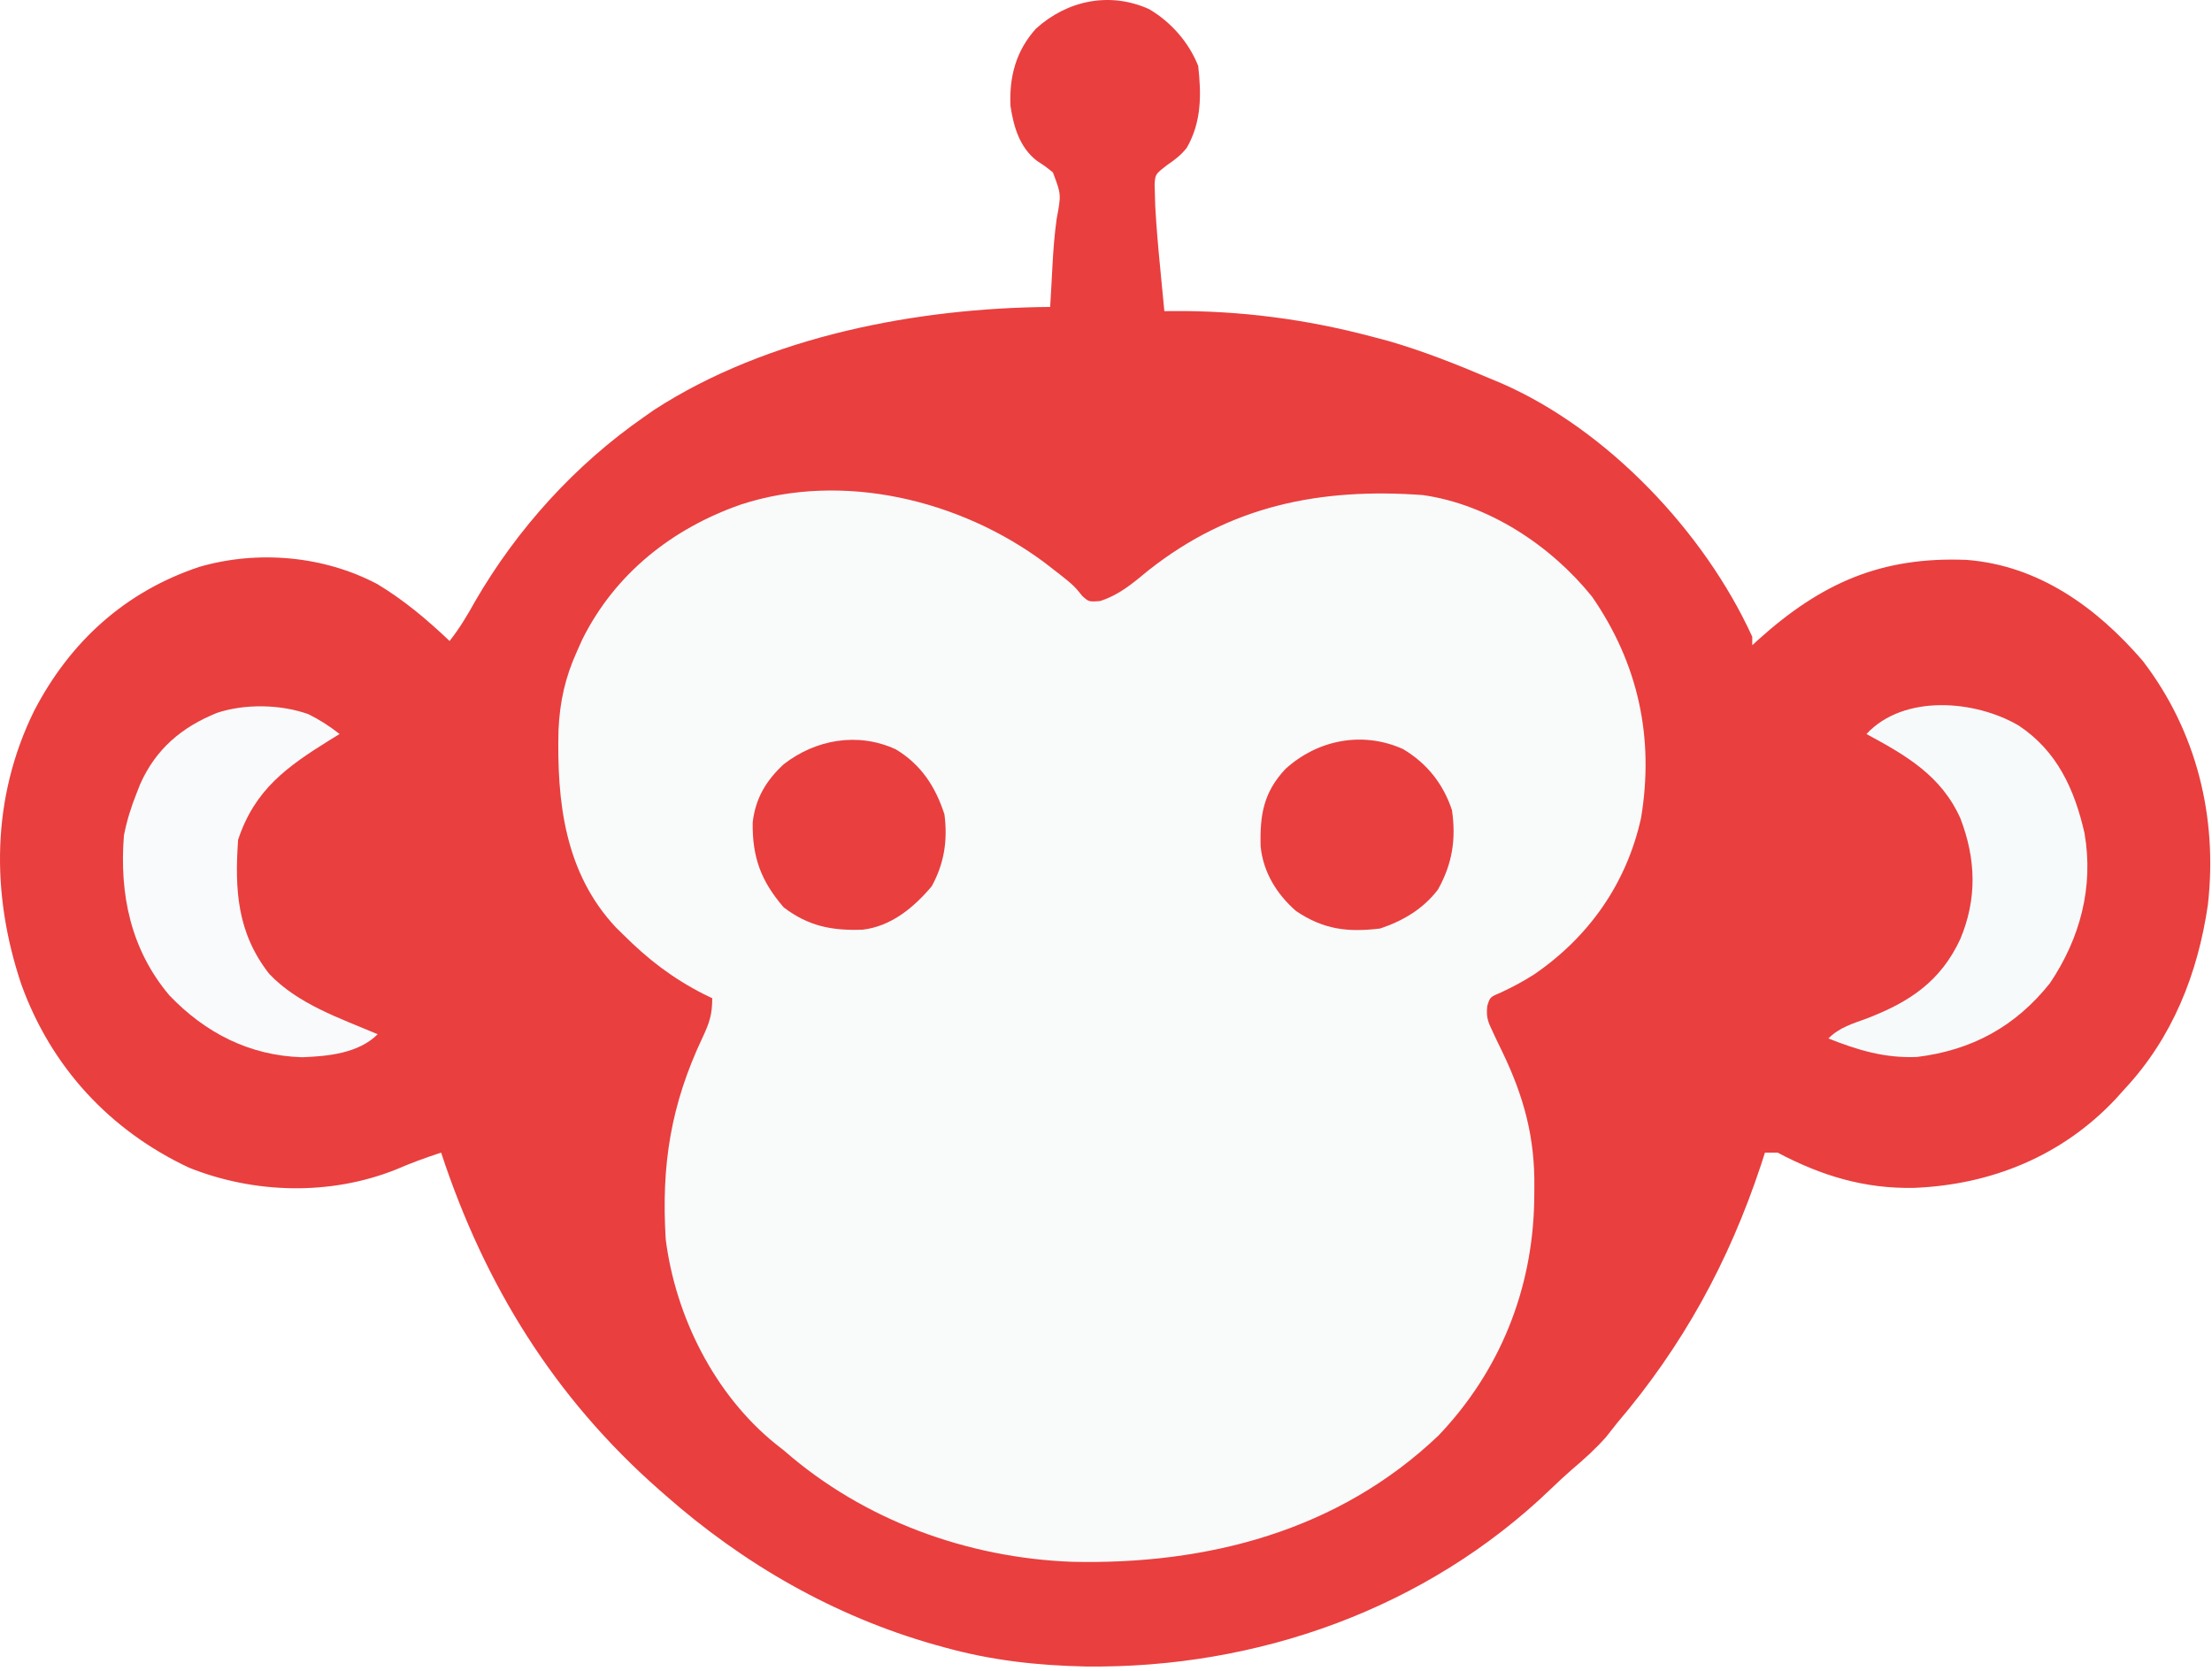
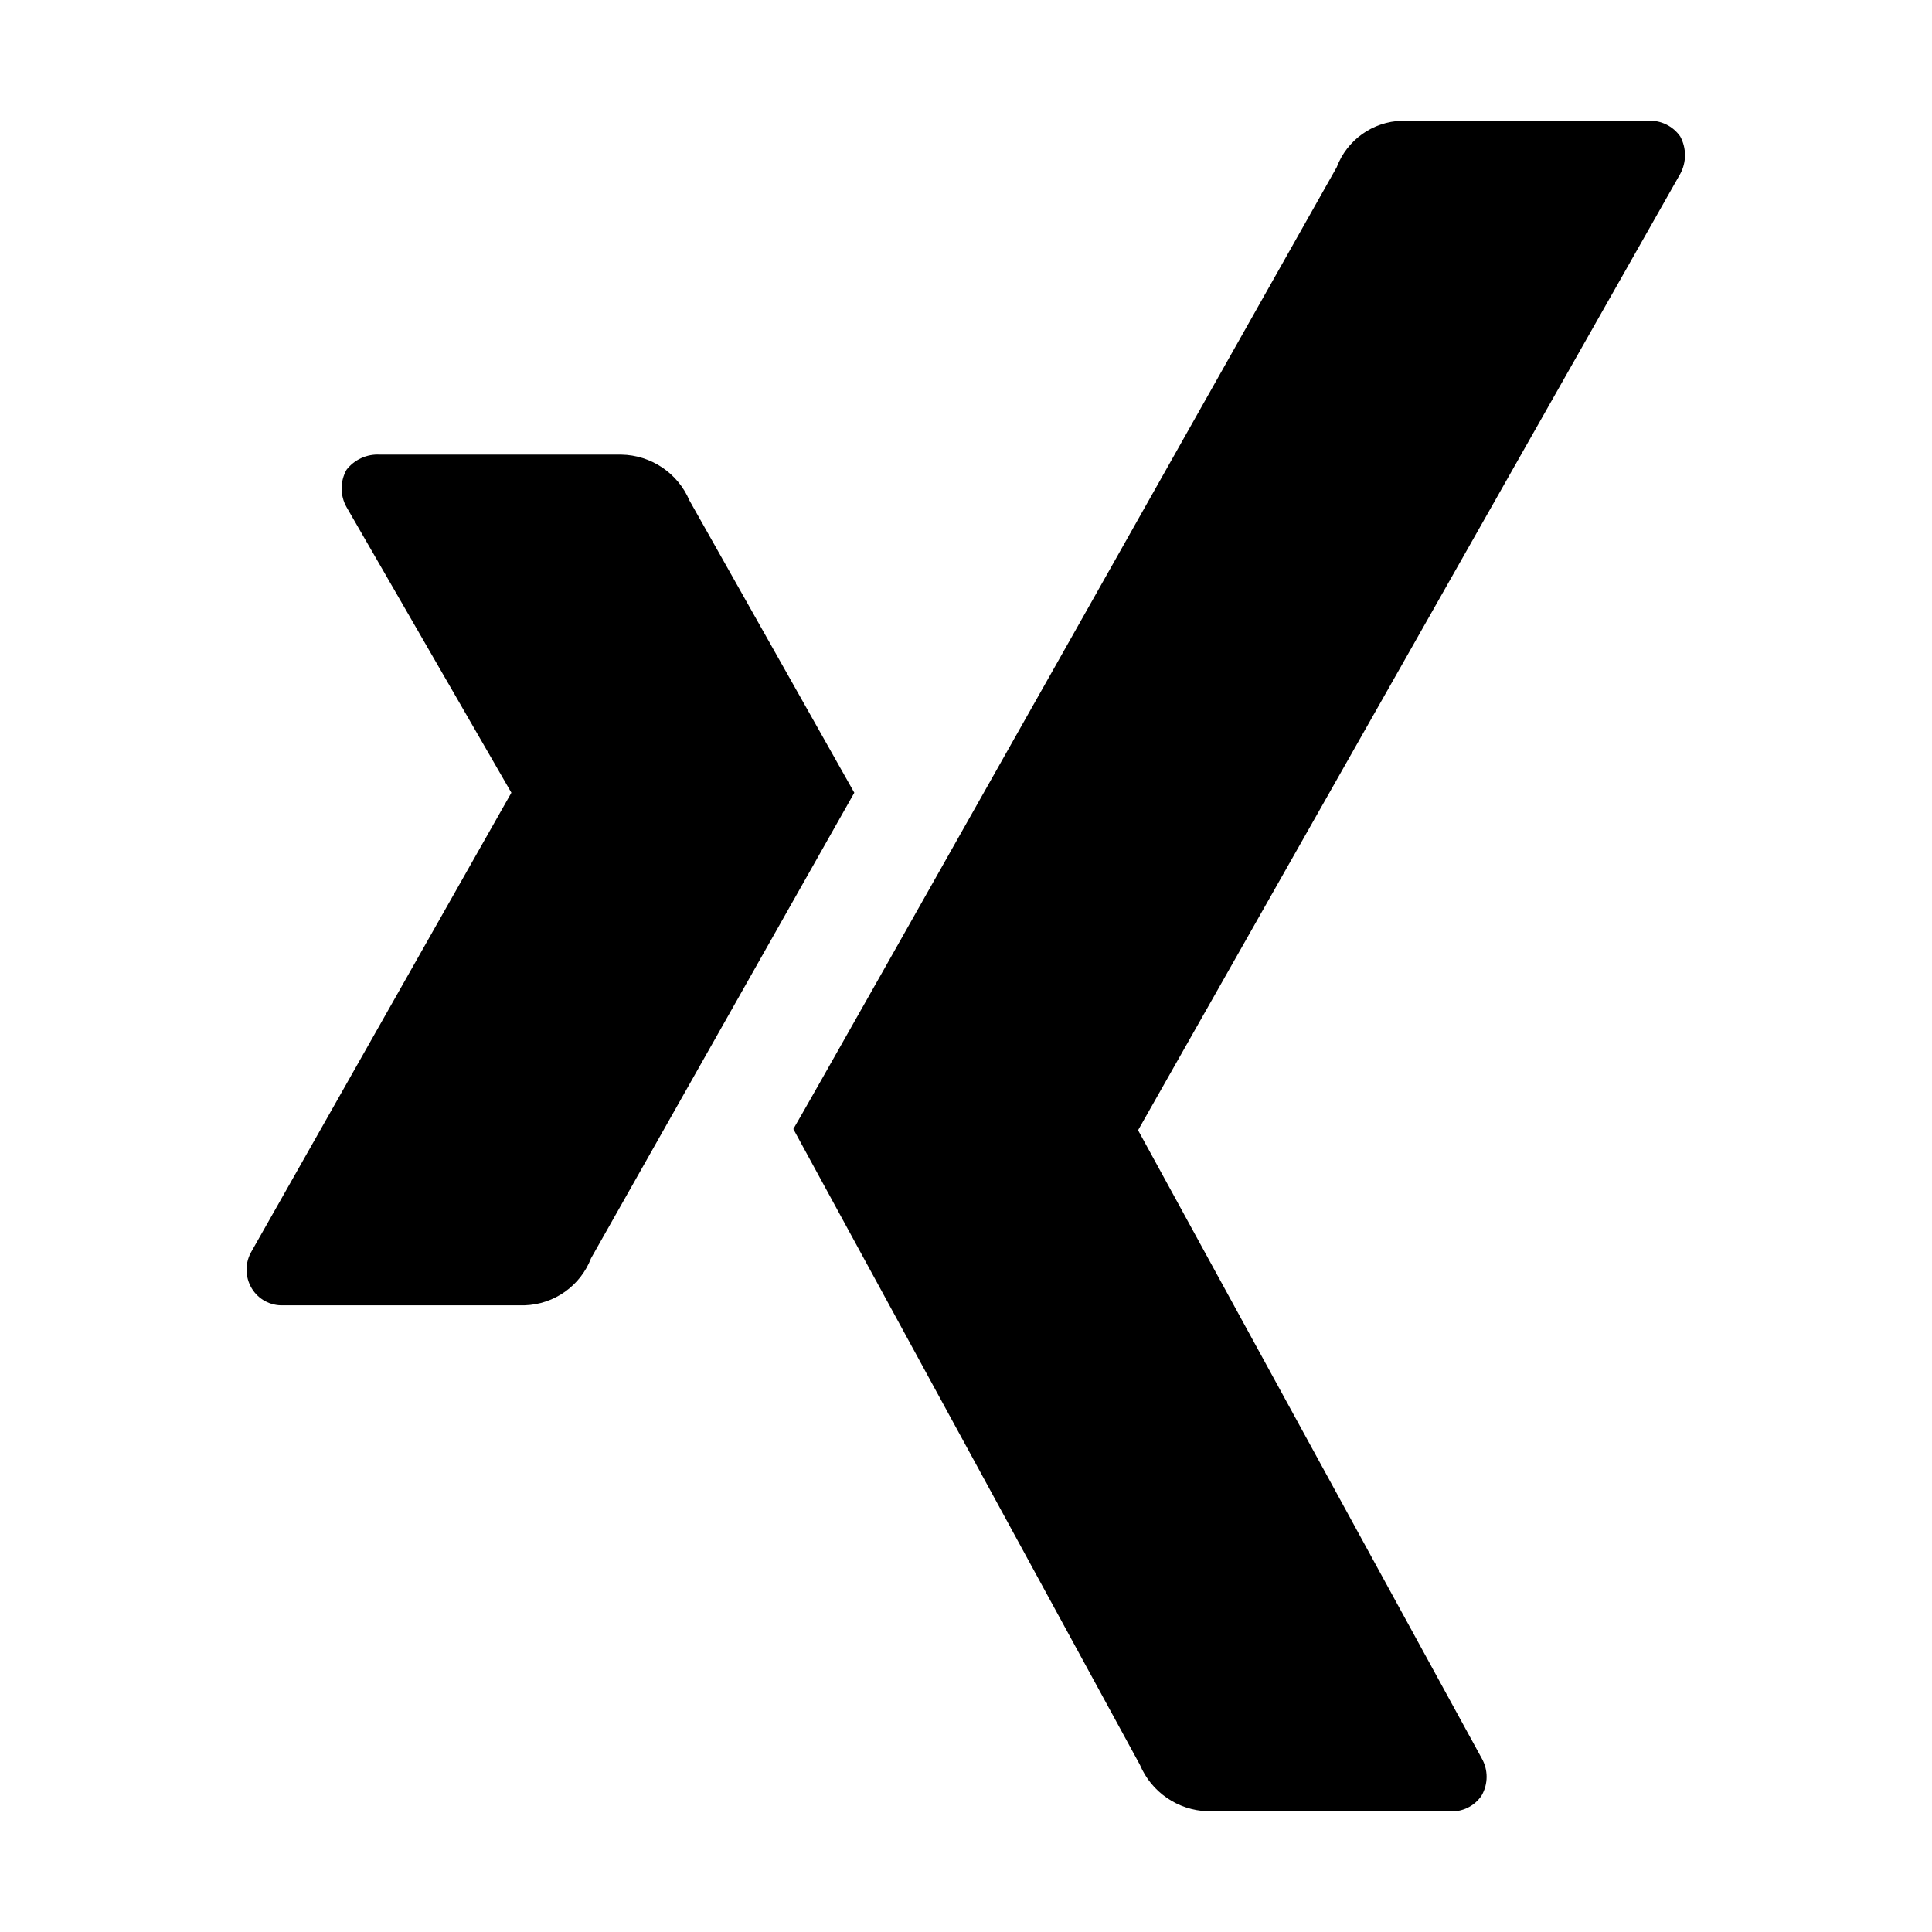
- <svg xmlns="http://www.w3.org/2000/svg" width="523" height="395" viewBox="0 0 523 395" fill="none">
-   <path d="M271.674 2.152C276.852 5.183 281.087 9.999 283.299 15.589C284.076 22.422 284.082 28.915 280.588 34.972C279.22 36.689 277.852 37.726 276.049 38.964C273.145 41.2 273.145 41.2 272.995 43.625C273.03 44.814 273.03 44.814 273.065 46.027C273.09 46.917 273.114 47.807 273.14 48.724C273.409 53.567 273.822 58.388 274.299 63.214C274.442 64.721 274.442 64.721 274.588 66.257C274.821 68.702 275.058 71.146 275.299 73.589C276.208 73.576 276.208 73.576 277.135 73.563C293.154 73.434 308.828 75.484 324.299 79.589C325.575 79.926 326.851 80.262 328.166 80.609C336.408 82.994 344.281 86.109 352.174 89.464C353.125 89.863 354.076 90.261 355.056 90.672C380.053 101.59 403.021 125.833 414.299 150.589C414.299 151.249 414.299 151.909 414.299 152.589C414.761 152.165 415.222 151.741 415.698 151.304C430.669 137.842 444.818 131.591 464.998 132.41C482.082 133.741 495.797 143.716 506.623 156.289C519.379 172.932 524.371 193.272 522.031 213.959C519.652 230.282 513.658 245.431 502.299 257.589C501.6 258.367 500.902 259.144 500.182 259.945C487.541 273.373 470.835 280.196 452.541 280.923C440.805 281.159 430.64 278.052 420.299 272.589C419.309 272.589 418.319 272.589 417.299 272.589C416.982 273.573 416.665 274.557 416.338 275.57C408.744 298.437 397.91 318.262 382.299 336.589C381.444 337.672 380.59 338.756 379.737 339.839C377.206 342.694 374.539 345.098 371.631 347.558C369.962 349.012 368.339 350.519 366.748 352.058C337.21 380.493 297.295 394.617 256.681 394.113C245.258 393.88 234.321 392.667 223.299 389.589C222.158 389.276 222.158 389.276 220.993 388.956C197.224 382.208 175.798 369.902 157.299 353.589C156.812 353.163 156.326 352.737 155.824 352.297C131.019 330.463 114.578 303.844 104.299 272.589C100.65 273.769 97.127 275.061 93.612 276.589C78.083 282.783 60.158 282.336 44.697 276.148C25.932 267.338 12.107 252.33 5.066 232.87C-2.19 211.335 -2.039 188.701 8.049 168.152C16.521 151.808 29.493 139.971 47.062 134.081C60.902 130.051 76.519 131.418 89.217 138.132C95.519 141.931 100.976 146.529 106.299 151.589C108.663 148.591 110.517 145.492 112.362 142.152C122.322 124.996 136.013 109.895 152.299 98.589C153.082 98.04 153.864 97.491 154.67 96.925C181.536 79.511 216.888 72.818 248.299 72.589C248.36 71.513 248.42 70.437 248.483 69.328C248.523 68.627 248.564 67.926 248.606 67.204C248.694 65.66 248.777 64.115 248.856 62.571C249.052 58.933 249.327 55.389 249.834 51.777C250.918 45.977 250.918 45.977 248.944 40.773C247.125 39.314 247.125 39.314 245.158 38.027C241.096 34.886 239.671 30.031 238.92 25.105C238.586 18.156 240.221 11.995 244.948 6.765C252.332 0.107 262.329 -2.043 271.674 2.152Z" fill="#E93F3F" />
-   <path d="M246.991 133.06C253.781 138.3 253.781 138.3 255.881 140.932C257.441 142.336 257.441 142.336 260.08 142.151C264.705 140.654 267.807 137.95 271.526 134.889C290.888 119.579 312.087 115.321 336.401 117.076C351.982 119.298 366.626 128.976 376.401 141.076C387.334 156.888 391.175 174.424 388.005 193.45C384.602 208.871 375.725 221.551 362.713 230.451C360.134 232.095 357.689 233.407 354.901 234.701C352.291 235.796 352.291 235.796 351.648 237.916C351.351 240.511 351.815 241.681 352.948 244.018C353.298 244.767 353.649 245.517 354.01 246.289C354.386 247.065 354.763 247.84 355.151 248.639C360.305 259.324 362.942 268.967 362.776 280.889C362.766 281.939 362.757 282.989 362.747 284.072C362.342 304.996 354.641 324.242 340.123 339.483C316.4 362.083 285.449 370.077 253.455 369.354C228.619 368.418 204.207 359.507 185.401 343.076C184.717 342.536 184.034 341.996 183.33 341.44C168.931 329.779 159.713 311.338 157.401 293.076C156.327 275.551 158.581 261.281 166.114 245.352C167.72 241.925 168.401 239.945 168.401 236.076C167.723 235.748 167.045 235.419 166.346 235.08C159.004 231.328 153.227 226.892 147.401 221.076C146.536 220.229 146.536 220.229 145.655 219.365C133.488 206.409 131.633 189.517 132.053 172.596C132.369 165.893 133.621 160.233 136.401 154.076C136.825 153.129 137.249 152.181 137.686 151.205C145.428 135.656 158.941 124.984 175.151 119.326C199.246 111.417 227.144 118.253 246.991 133.06Z" fill="#F9FAFA" />
-   <path d="M477.299 171.59C486.383 177.622 490.492 186.664 492.854 197.023C495.062 209.754 491.834 221.89 484.674 232.527C476.51 242.782 466.215 248.379 453.229 249.965C445.662 250.281 439.286 248.365 432.299 245.59C434.942 242.947 437.988 242.108 441.424 240.84C451.461 236.976 458.827 232.121 463.486 222.09C467.493 212.536 467.203 203.179 463.521 193.558C458.991 183.447 450.766 178.704 441.299 173.59C450.08 164.148 466.925 165.505 477.299 171.59Z" fill="#F7FAFB" />
-   <path d="M72.924 168.902C75.705 170.293 77.87 171.696 80.299 173.59C79.586 174.025 78.873 174.461 78.139 174.91C67.821 181.325 60.27 186.675 56.299 198.59C55.47 210.439 56.065 220.625 63.674 230.34C70.534 237.522 80.331 240.774 89.299 244.59C84.793 249.095 77.561 249.809 71.424 250.027C58.992 249.66 48.544 244.277 40.049 235.402C30.898 224.556 28.202 211.463 29.299 197.59C29.973 194.096 30.983 190.891 32.299 187.59C32.577 186.881 32.856 186.172 33.143 185.441C36.833 177.138 42.966 171.959 51.299 168.59C57.863 166.401 66.396 166.545 72.924 168.902Z" fill="#F8FAFB" />
-   <path d="M331.736 177.153C337.39 180.523 341.235 185.371 343.299 191.59C344.305 198.486 343.383 204.265 339.998 210.356C336.498 214.958 331.728 217.78 326.299 219.59C318.609 220.515 312.904 219.827 306.432 215.446C301.875 211.482 298.66 206.256 298.061 200.172C297.861 192.723 298.74 187.377 303.947 181.836C311.528 174.967 322.123 172.828 331.736 177.153Z" fill="#E93F3F" />
-   <path d="M211.799 177.214C217.761 180.792 221.193 186.05 223.299 192.589C224.102 198.685 223.265 204.18 220.299 209.589C216.05 214.642 210.687 219.078 203.951 219.863C196.721 220.133 191.143 219.034 185.299 214.589C179.906 208.331 177.855 202.721 177.963 194.507C178.619 188.809 181.123 184.601 185.307 180.734C192.849 174.876 202.811 173.073 211.799 177.214Z" fill="#E93F3F" />
+ <svg xmlns="http://www.w3.org/2000/svg" fill="#000000" width="800px" height="800px" viewBox="0 0 32 32" id="icon">
+   <defs>
+     <style>.cls-1{fill:none;}</style>
+   </defs>
+   <path d="M11.42,8.29a1.25,1.25,0,0,0-1.13-.76h-4a.65.65,0,0,0-.55.25.63.63,0,0,0,0,.62l2.73,4.73v0L4.17,20.72a.6.6,0,0,0,0,.62.58.58,0,0,0,.52.28h4a1.22,1.22,0,0,0,1.1-.78l4.36-7.71S11.42,8.29,11.42,8.29Z" transform="translate(0)" />
+   <path d="M27.83,2.88a.65.65,0,0,0,0-.62A.61.61,0,0,0,27.3,2H23.22a1.19,1.19,0,0,0-1.08.77s-8.7,15.43-9,15.93l5.74,10.53A1.26,1.26,0,0,0,20,30h4a.59.59,0,0,0,.54-.26.62.62,0,0,0,0-.62l-5.69-10.4a0,0,0,0,1,0,0Z" transform="translate(0)" />
+   <rect id="_Transparent_Rectangle_" data-name="&lt;Transparent Rectangle&gt;" class="cls-1" width="32" height="32" />
</svg>
